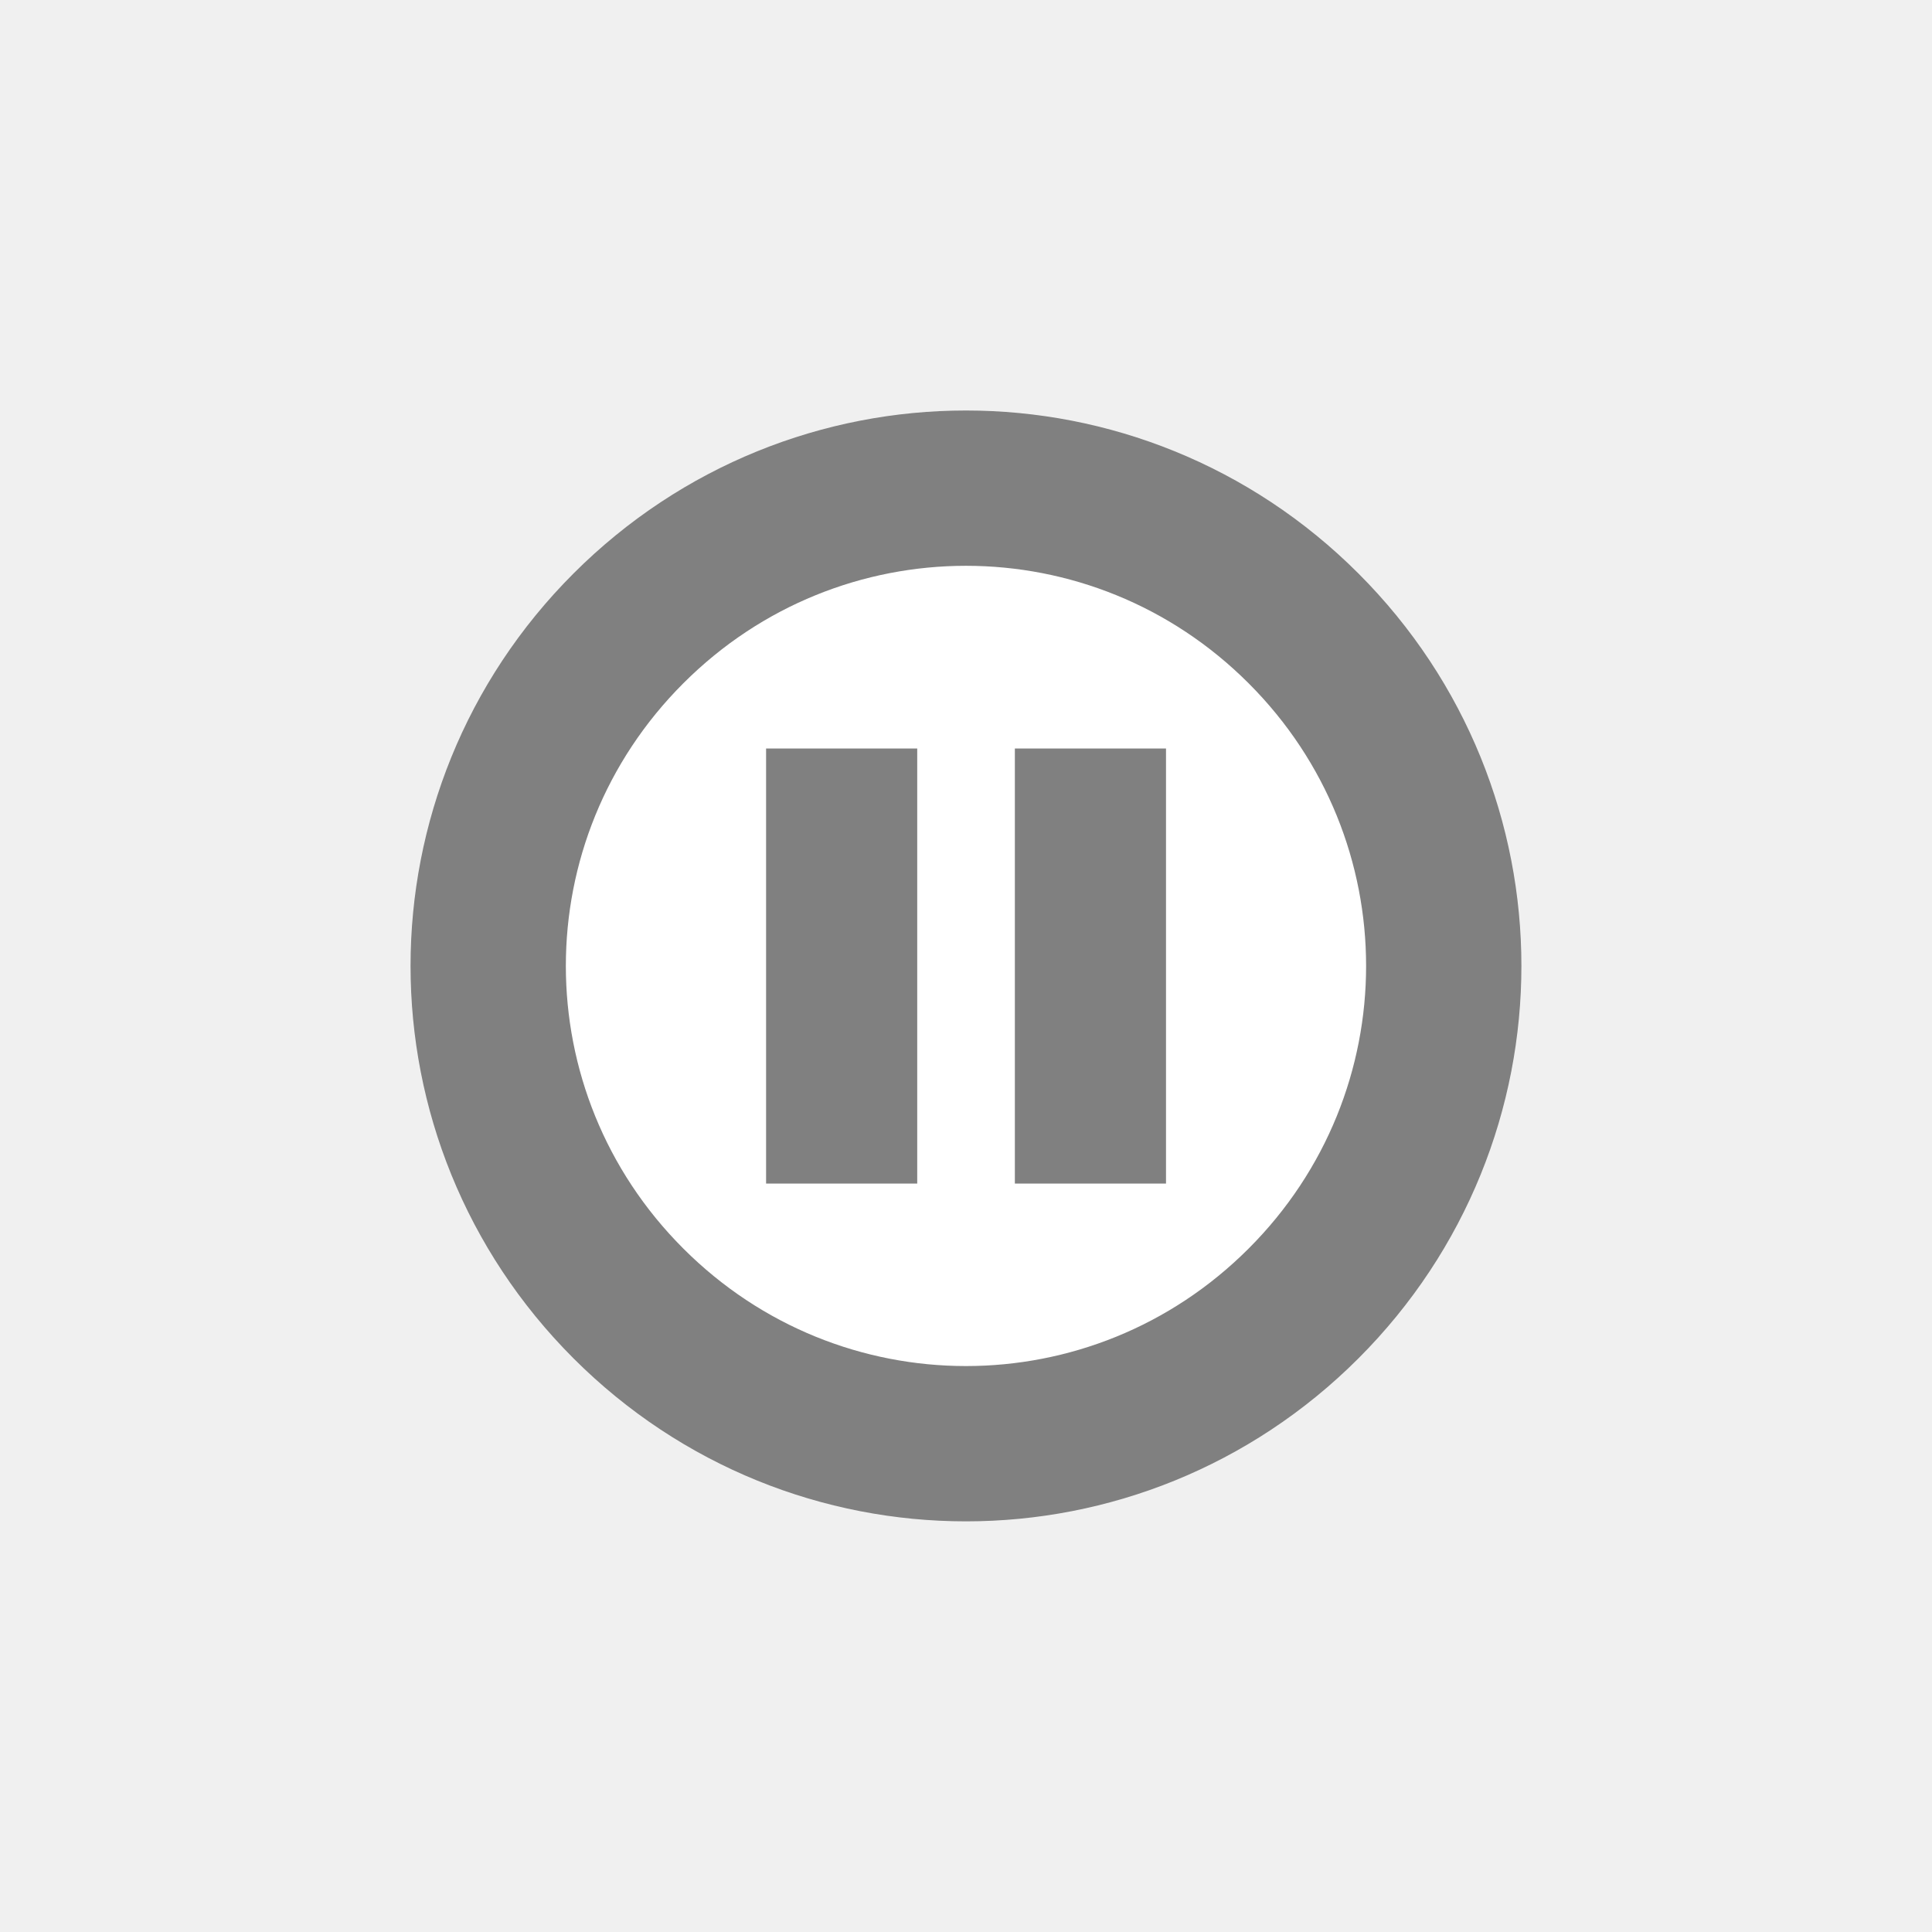
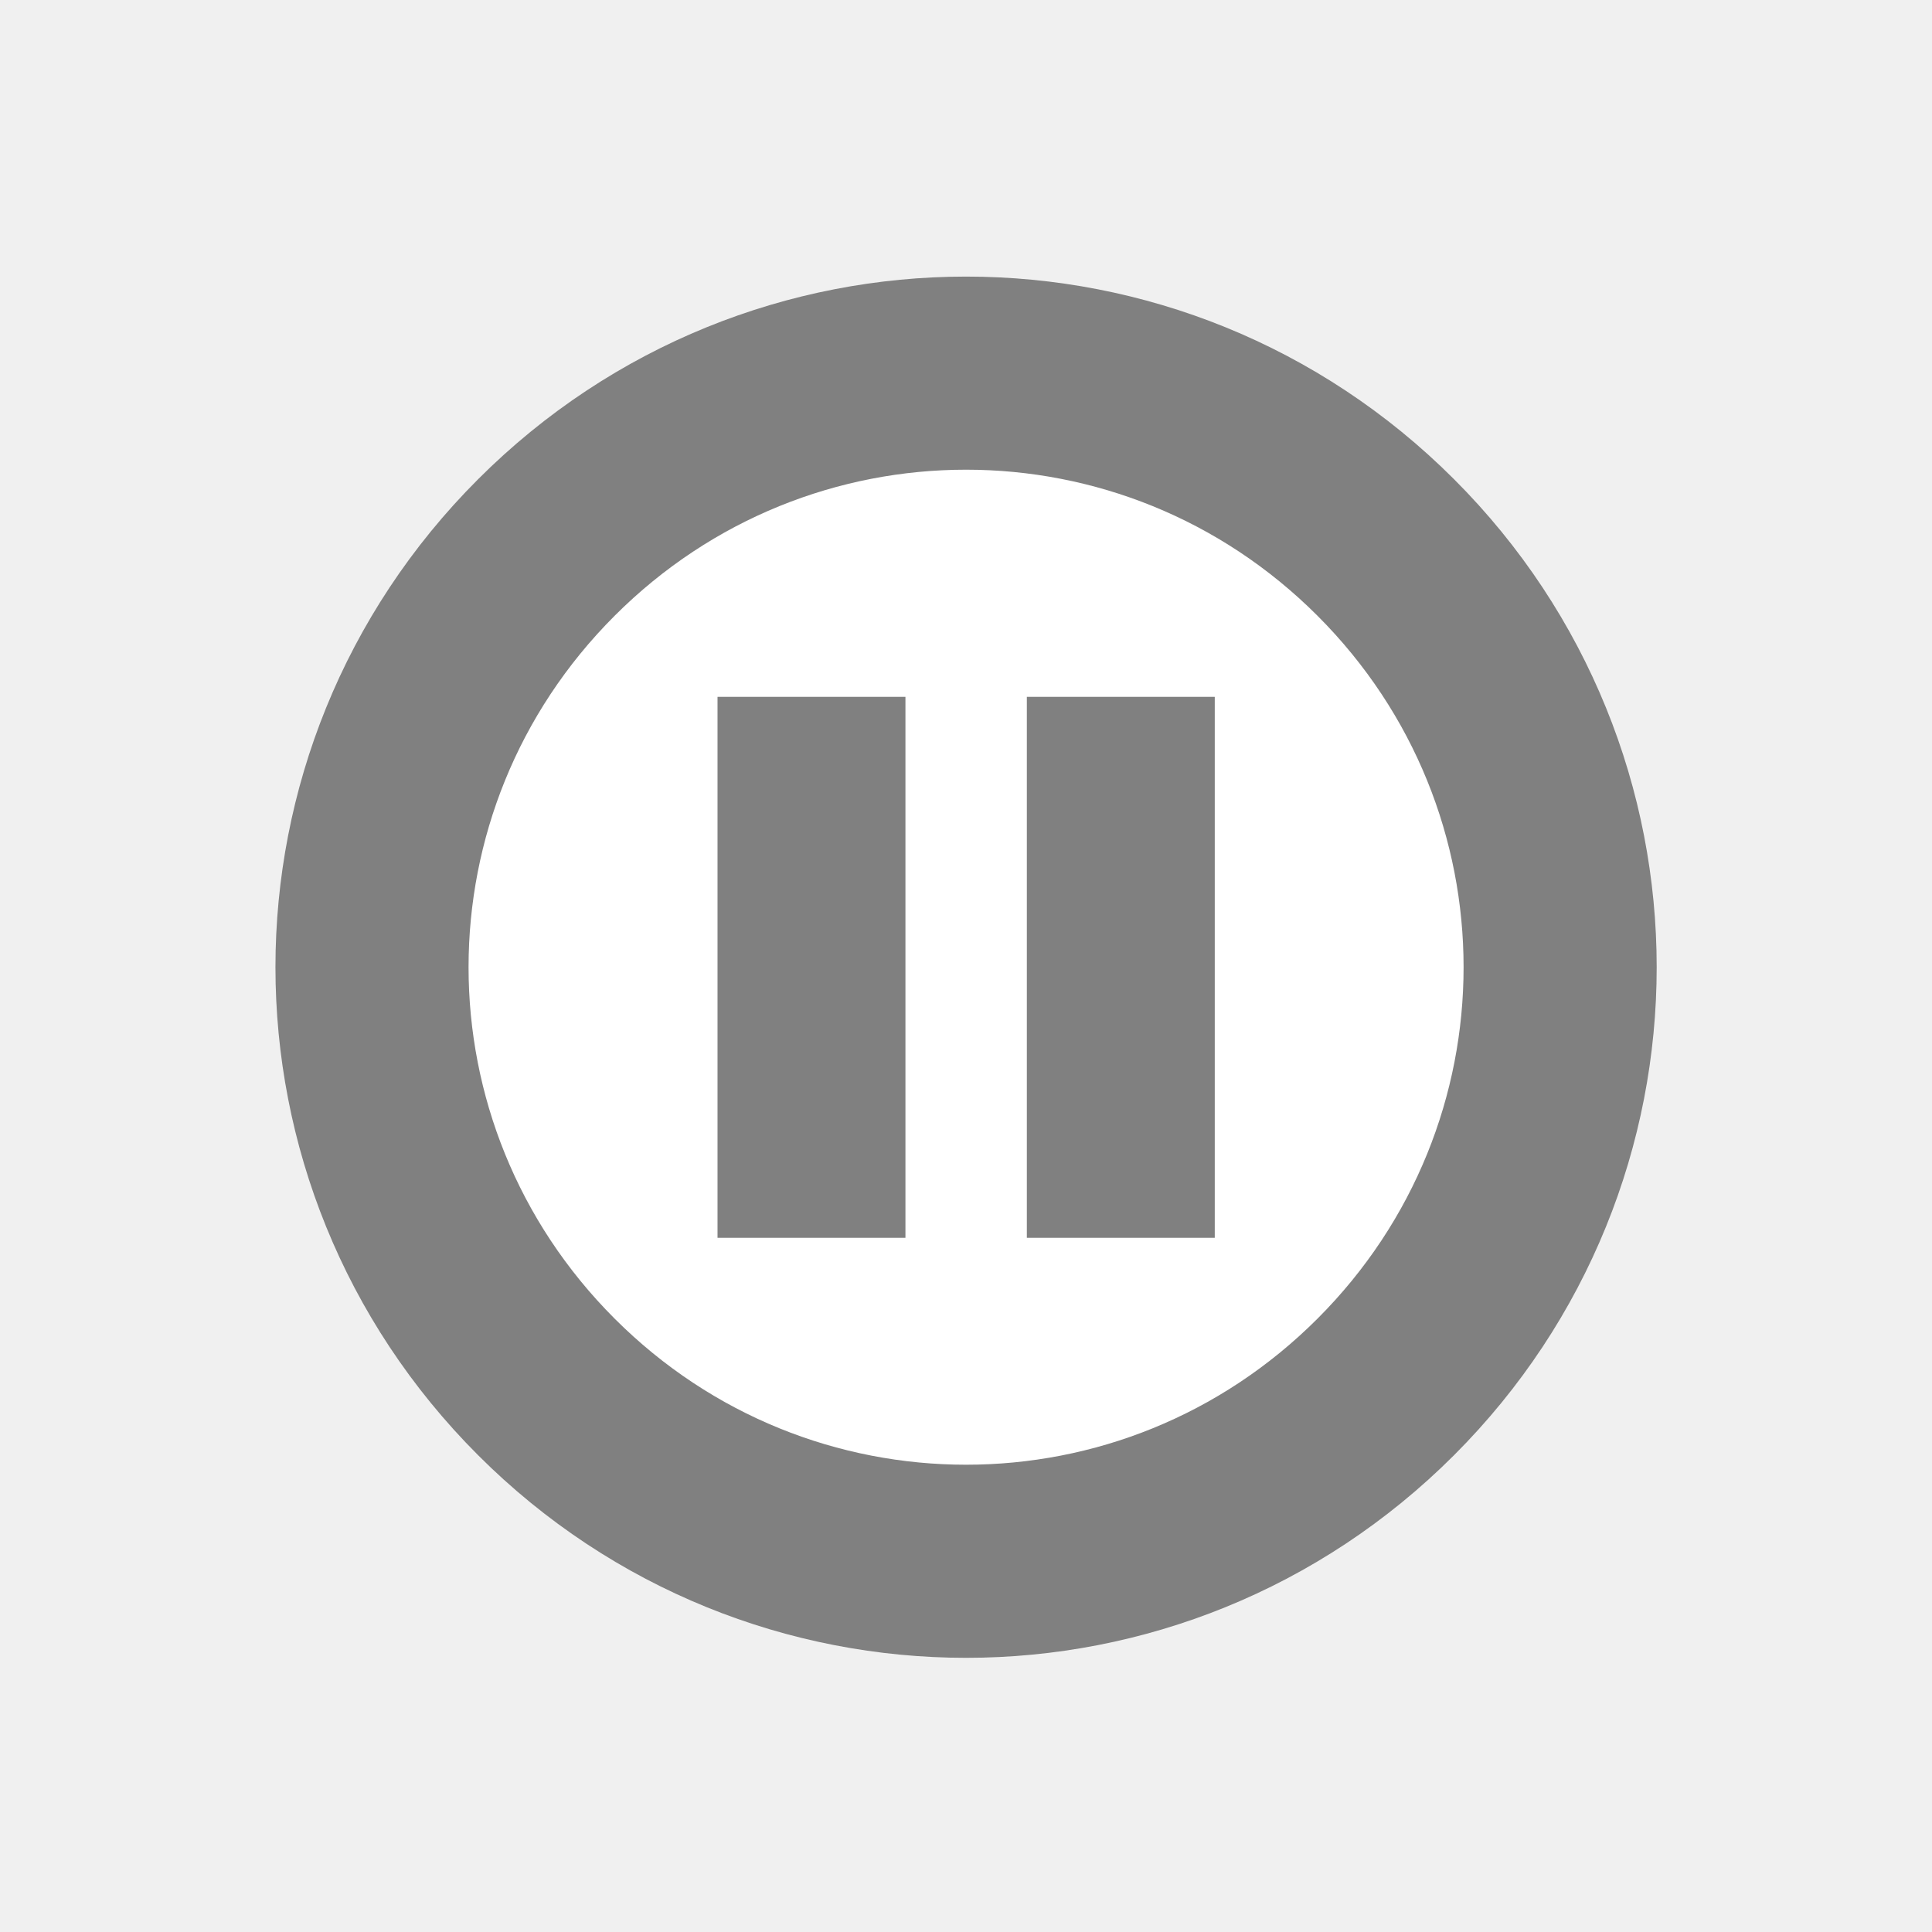
- <svg xmlns="http://www.w3.org/2000/svg" width="47" height="47" viewBox="0 0 12.435 12.435" version="1.1" id="svg105">
-   <defs id="defs99" />
-   <g id="layer1" transform="translate(0,-284.5646)">
-     <g id="g10667" style="display:inline;stroke-width:0.843" transform="matrix(1.085863,0,0,1.085863,-21.96439,194.8386)">
-       <g id="g10663" transform="matrix(1.077926,0,0,1.077926,13.60018,-6.885295)" style="display:inline;stroke-width:0.854">
-         <path transform="rotate(-45)" style="display:inline;fill:#ffffff;fill-opacity:1;stroke:#808080;stroke-width:0.854;stroke-linecap:square;stroke-linejoin:miter;stroke-opacity:1;paint-order:fill markers stroke" d="m -54.374,67.956 c 1.454,0 2.625,1.171 2.625,2.625 0,1.454 -1.171,2.625 -2.625,2.625 -1.454,0 -2.625,-1.171 -2.625,-2.625 0,-1.454 1.171,-2.625 2.625,-2.625 z" id="rect8777-6" />
-         <g id="g10641" transform="matrix(0.3829732,0,0,0.3829732,6.436248,59.20885)" style="stroke-width:0.854">
-           <path style="display:inline;fill:#808080;fill-opacity:1;stroke:none;stroke-width:0.216;stroke-linecap:round;stroke-linejoin:round;paint-order:markers stroke fill" d="m 10.248,72.987 h 2.17 v 6.247 h -2.17 z" id="rect8210-1" />
-           <path style="display:inline;fill:#808080;fill-opacity:1;stroke:none;stroke-width:0.216;stroke-linecap:round;stroke-linejoin:round;paint-order:markers stroke fill" d="m 13.82,72.987 h 2.17 v 6.247 h -2.17 z" id="rect8208-7" />
+ <svg xmlns="http://www.w3.org/2000/svg" width="37.8" height="37.8" version="1.1" viewBox="0 0 10.001 10.001">
+   <g transform="translate(0 -284.56)">
+     <g transform="matrix(1.0859 0 0 1.0859 -21.964 194.84)" stroke-width=".843">
+       <g transform="matrix(1.0779 0 0 1.0779 12.479 -8.0061)" stroke-width=".854">
+         <path transform="rotate(-45)" d="m-54.374 67.956c1.454 0 2.625 1.171 2.625 2.625s-1.171 2.625-2.625 2.625c-1.454 0-2.625-1.171-2.625-2.625s1.171-2.625 2.625-2.625z" fill="#fff" stroke="#808080" stroke-linecap="square" style="paint-order:fill markers stroke" />
+         <g transform="matrix(.38297 0 0 .38297 6.4362 59.209)" fill="#808080">
+           <path d="m10.248 72.987h2.17v6.247h-2.17z" style="paint-order:markers stroke fill" />
+           <path d="m13.82 72.987h2.17v6.247h-2.17z" style="paint-order:markers stroke fill" />
        </g>
      </g>
    </g>
  </g>
</svg>
